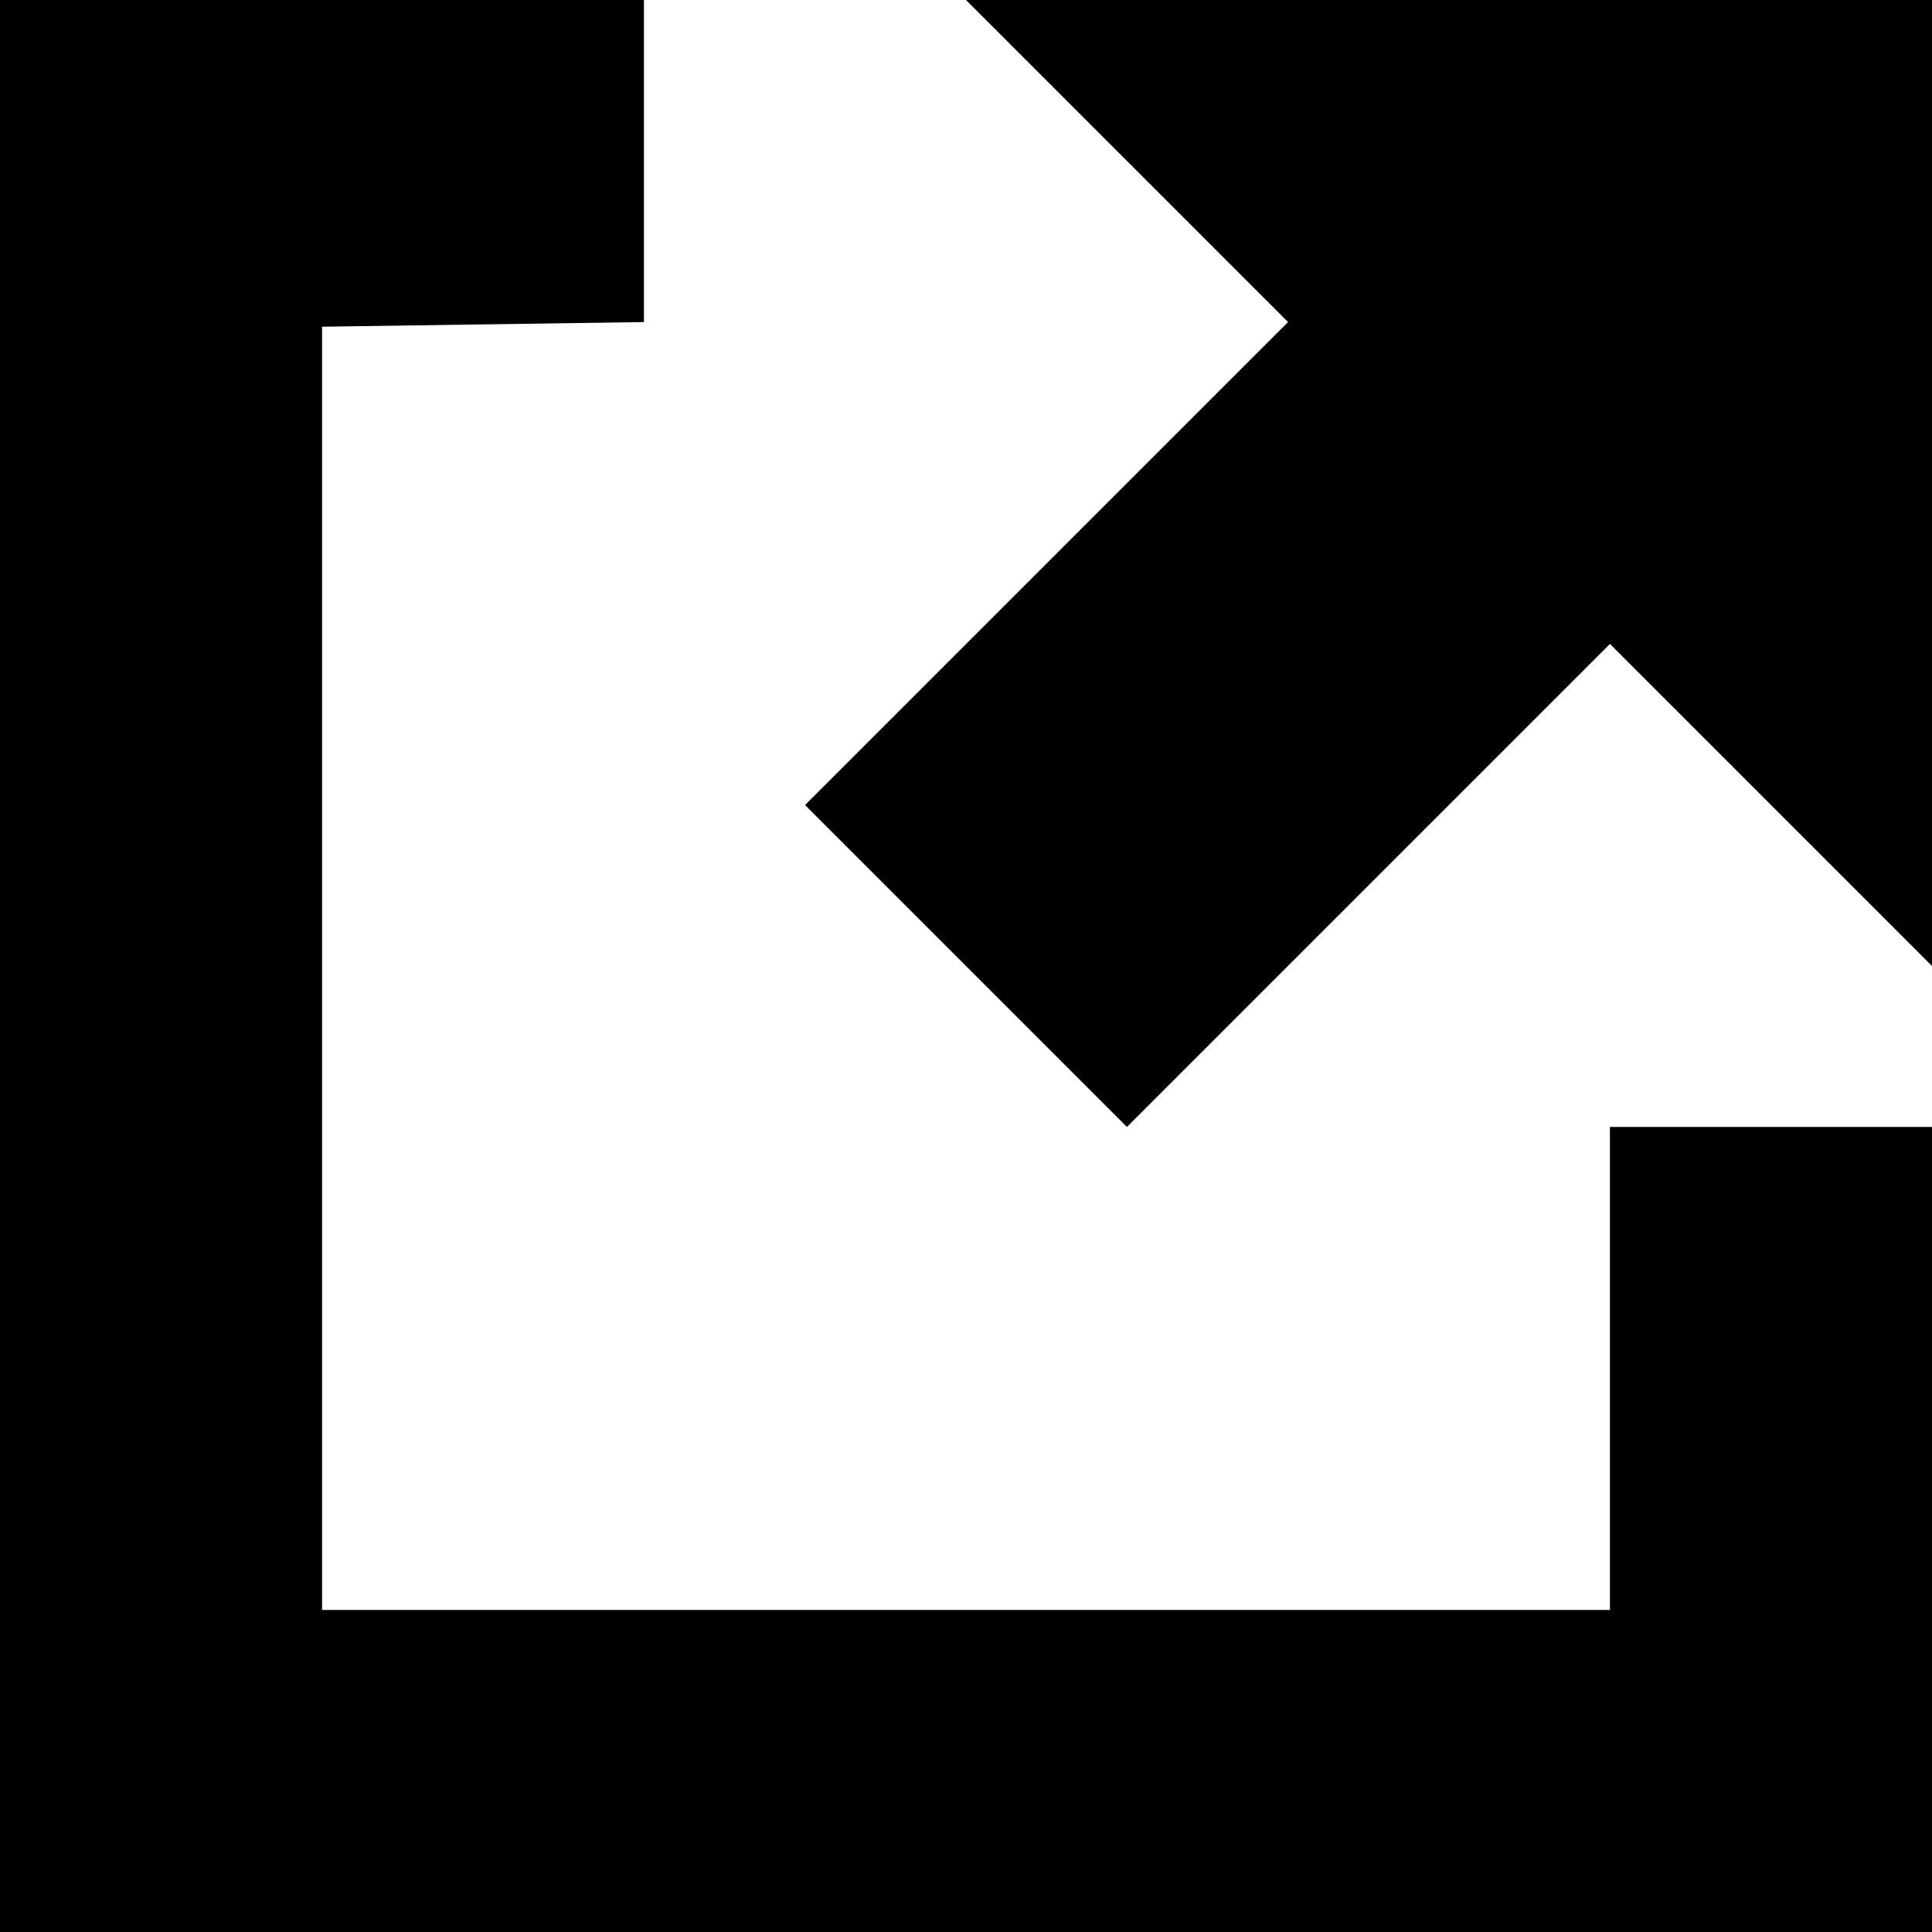
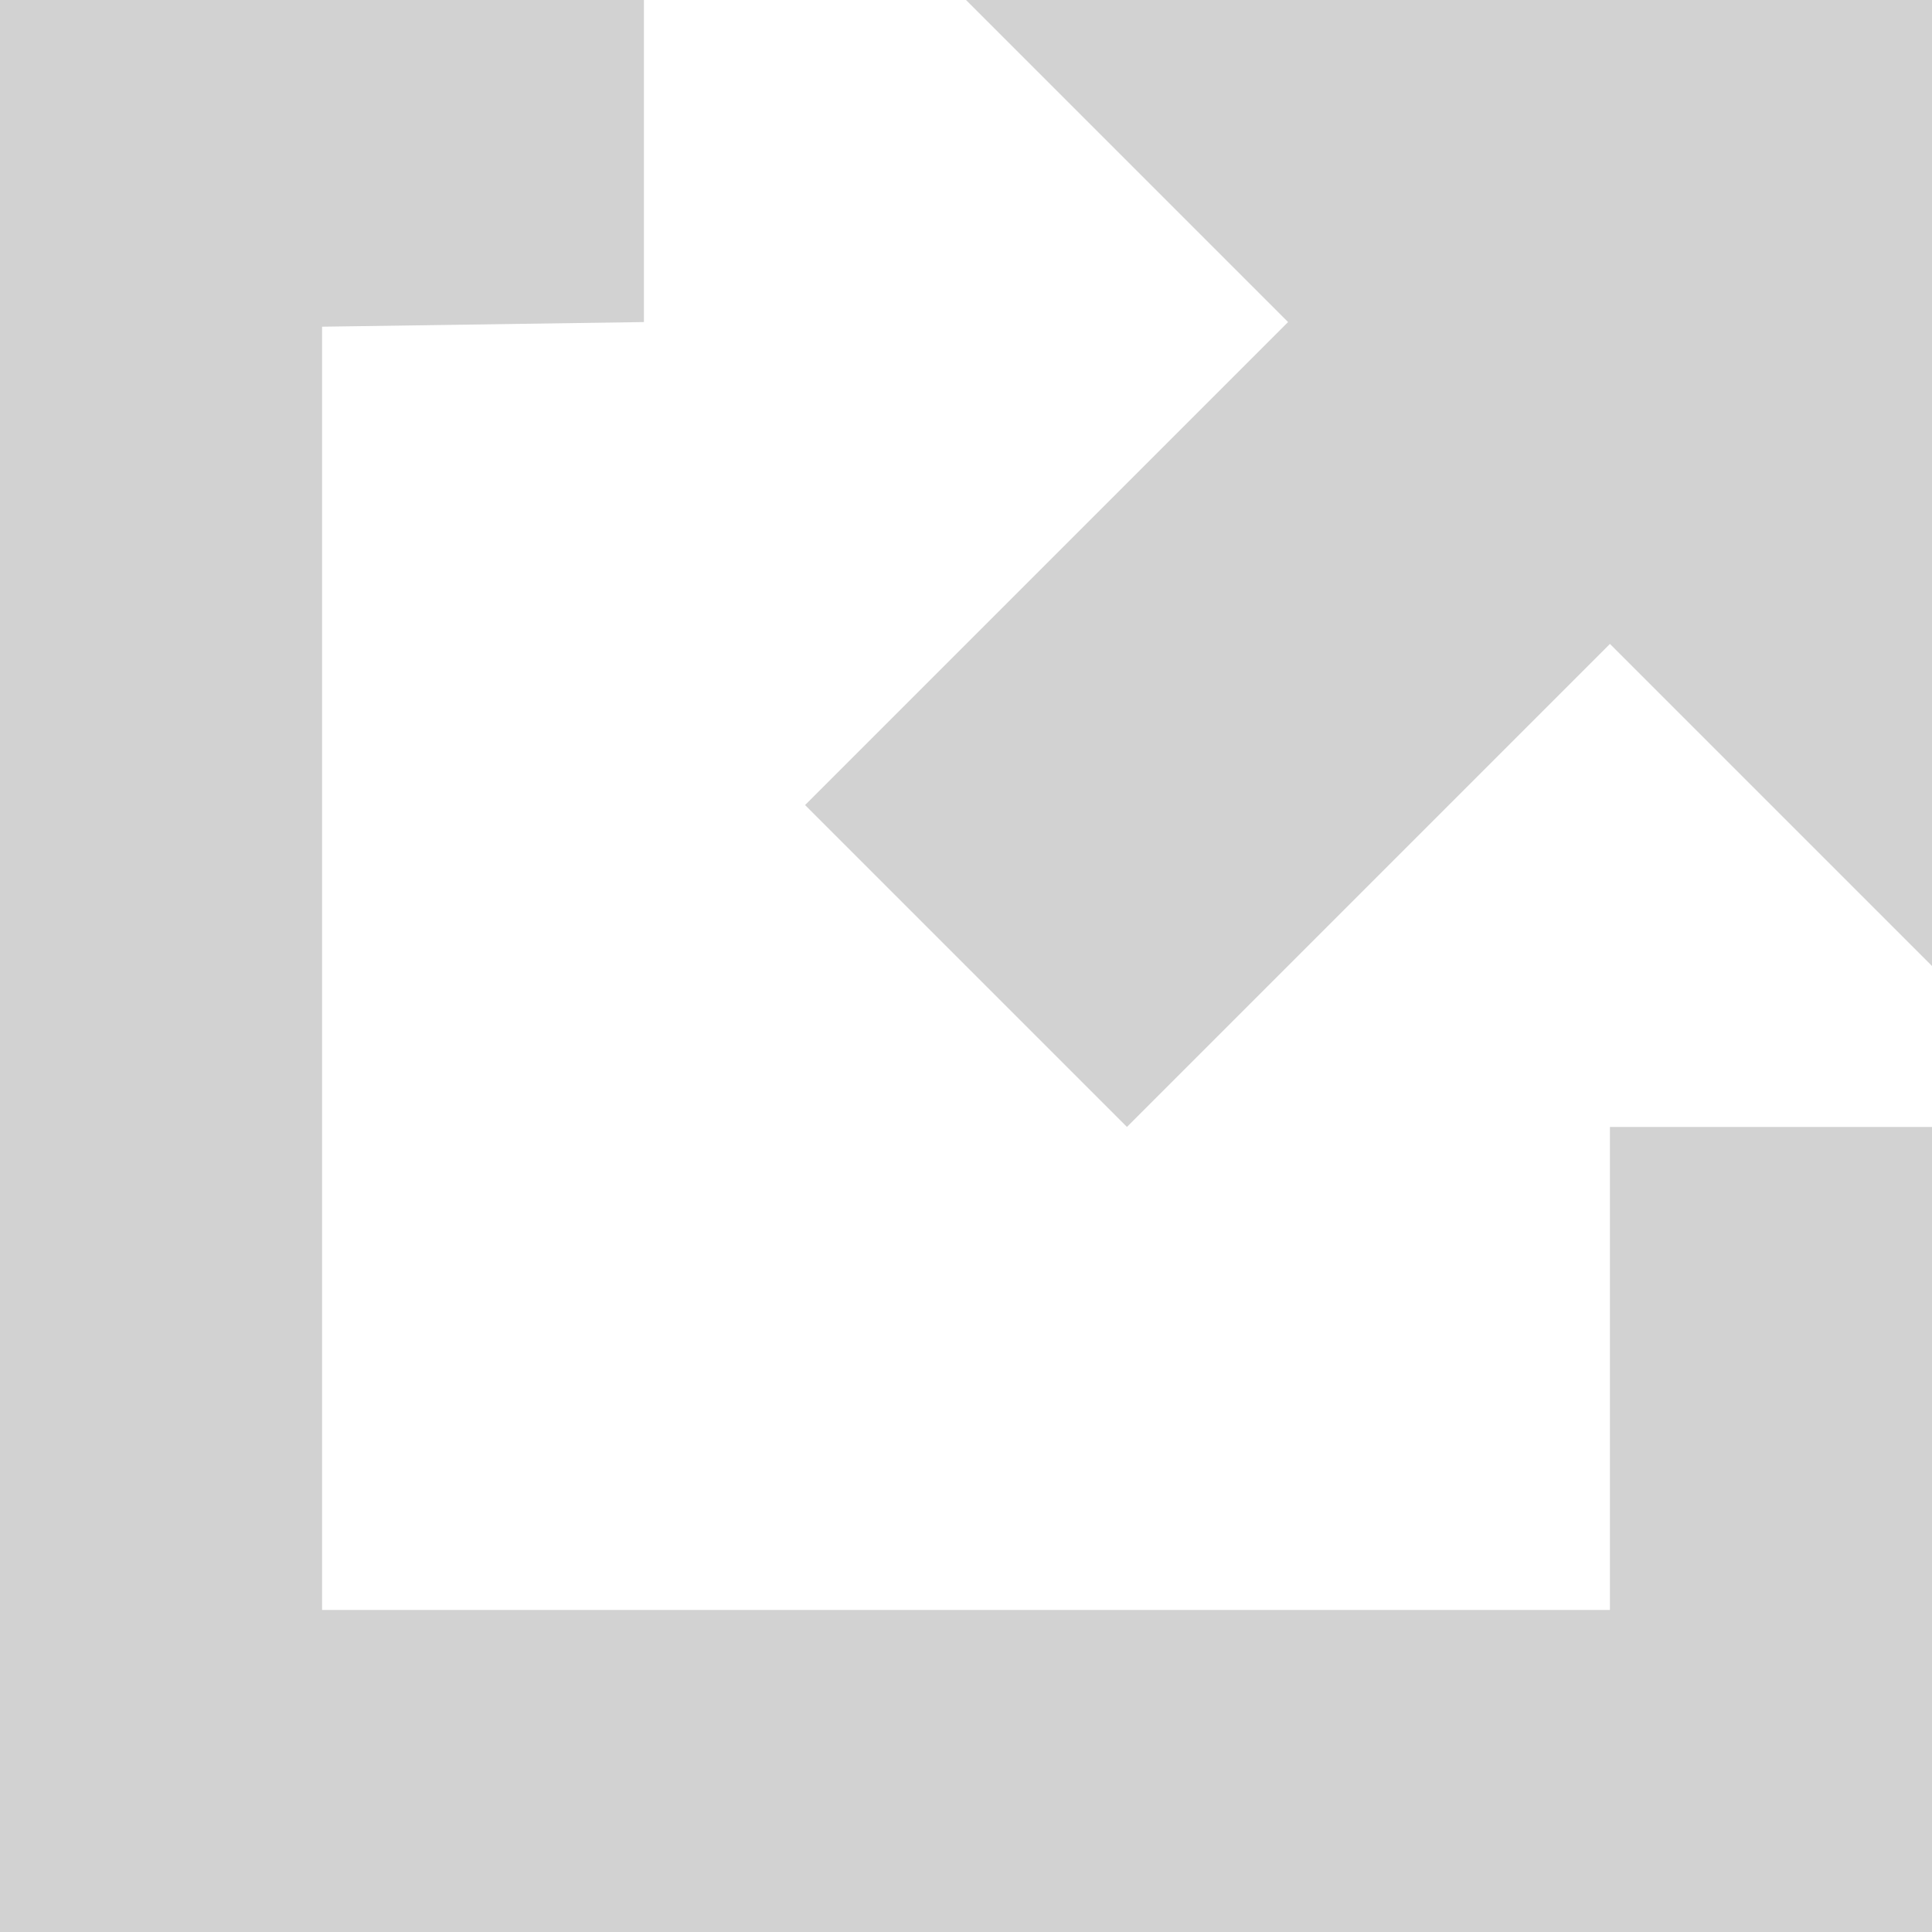
<svg xmlns="http://www.w3.org/2000/svg" width="10px" height="10px" viewBox="0 0 10 10" version="1.1">
  <defs />
  <g id="Page-1" stroke="none" stroke-width="1" fill="none" fill-rule="evenodd">
-     <g id="external-icon" fill="#000000">
+     <g id="external-icon" fill="#d2d2d2">
      <g id="Page-1">
        <g id="Shape">
          <path d="M8.333,8.333 L1.667,8.333 L1.667,1.691 L3.333,1.667 L3.333,0 L0,0 L0,10 L10,10 L10,5.833 L8.333,5.833 L8.333,8.333 L8.333,8.333 Z" id="Path" />
          <path d="M5,0 L6.667,1.667 L4.167,4.167 L5.833,5.833 L8.333,3.333 L10,5 L10,0 L5,0 L5,0 Z" id="Path" />
        </g>
      </g>
    </g>
  </g>
</svg>
